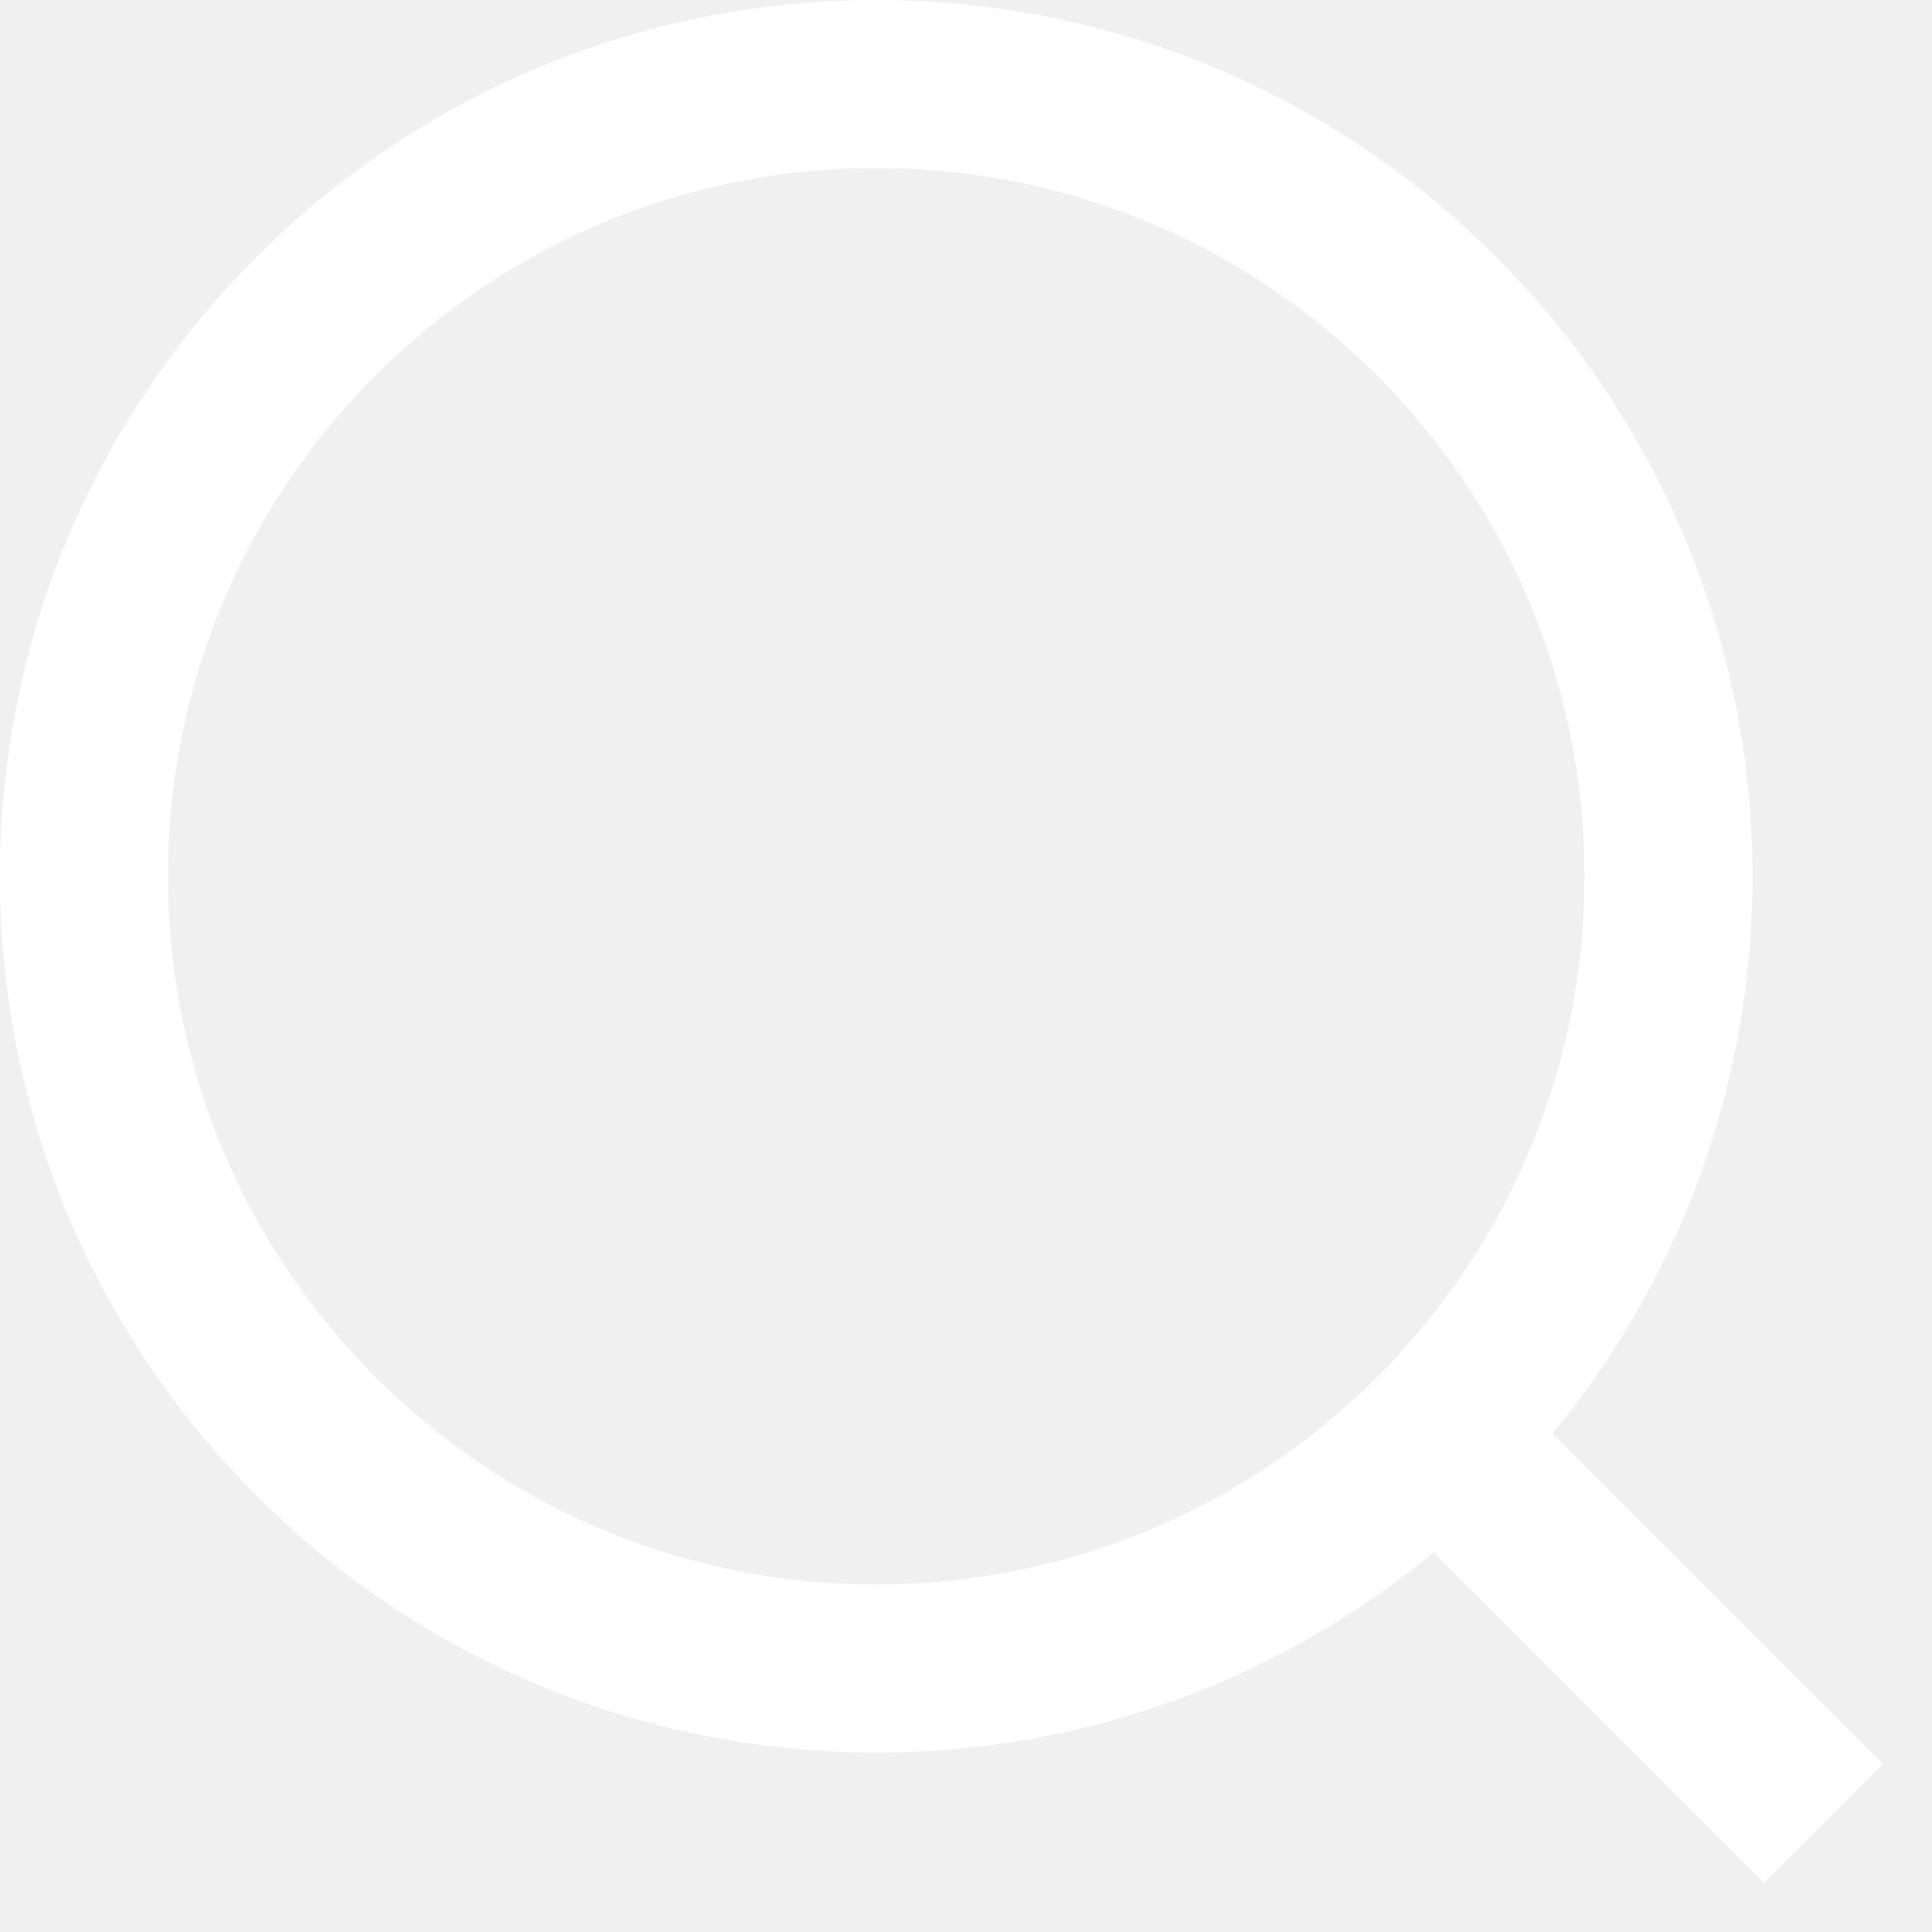
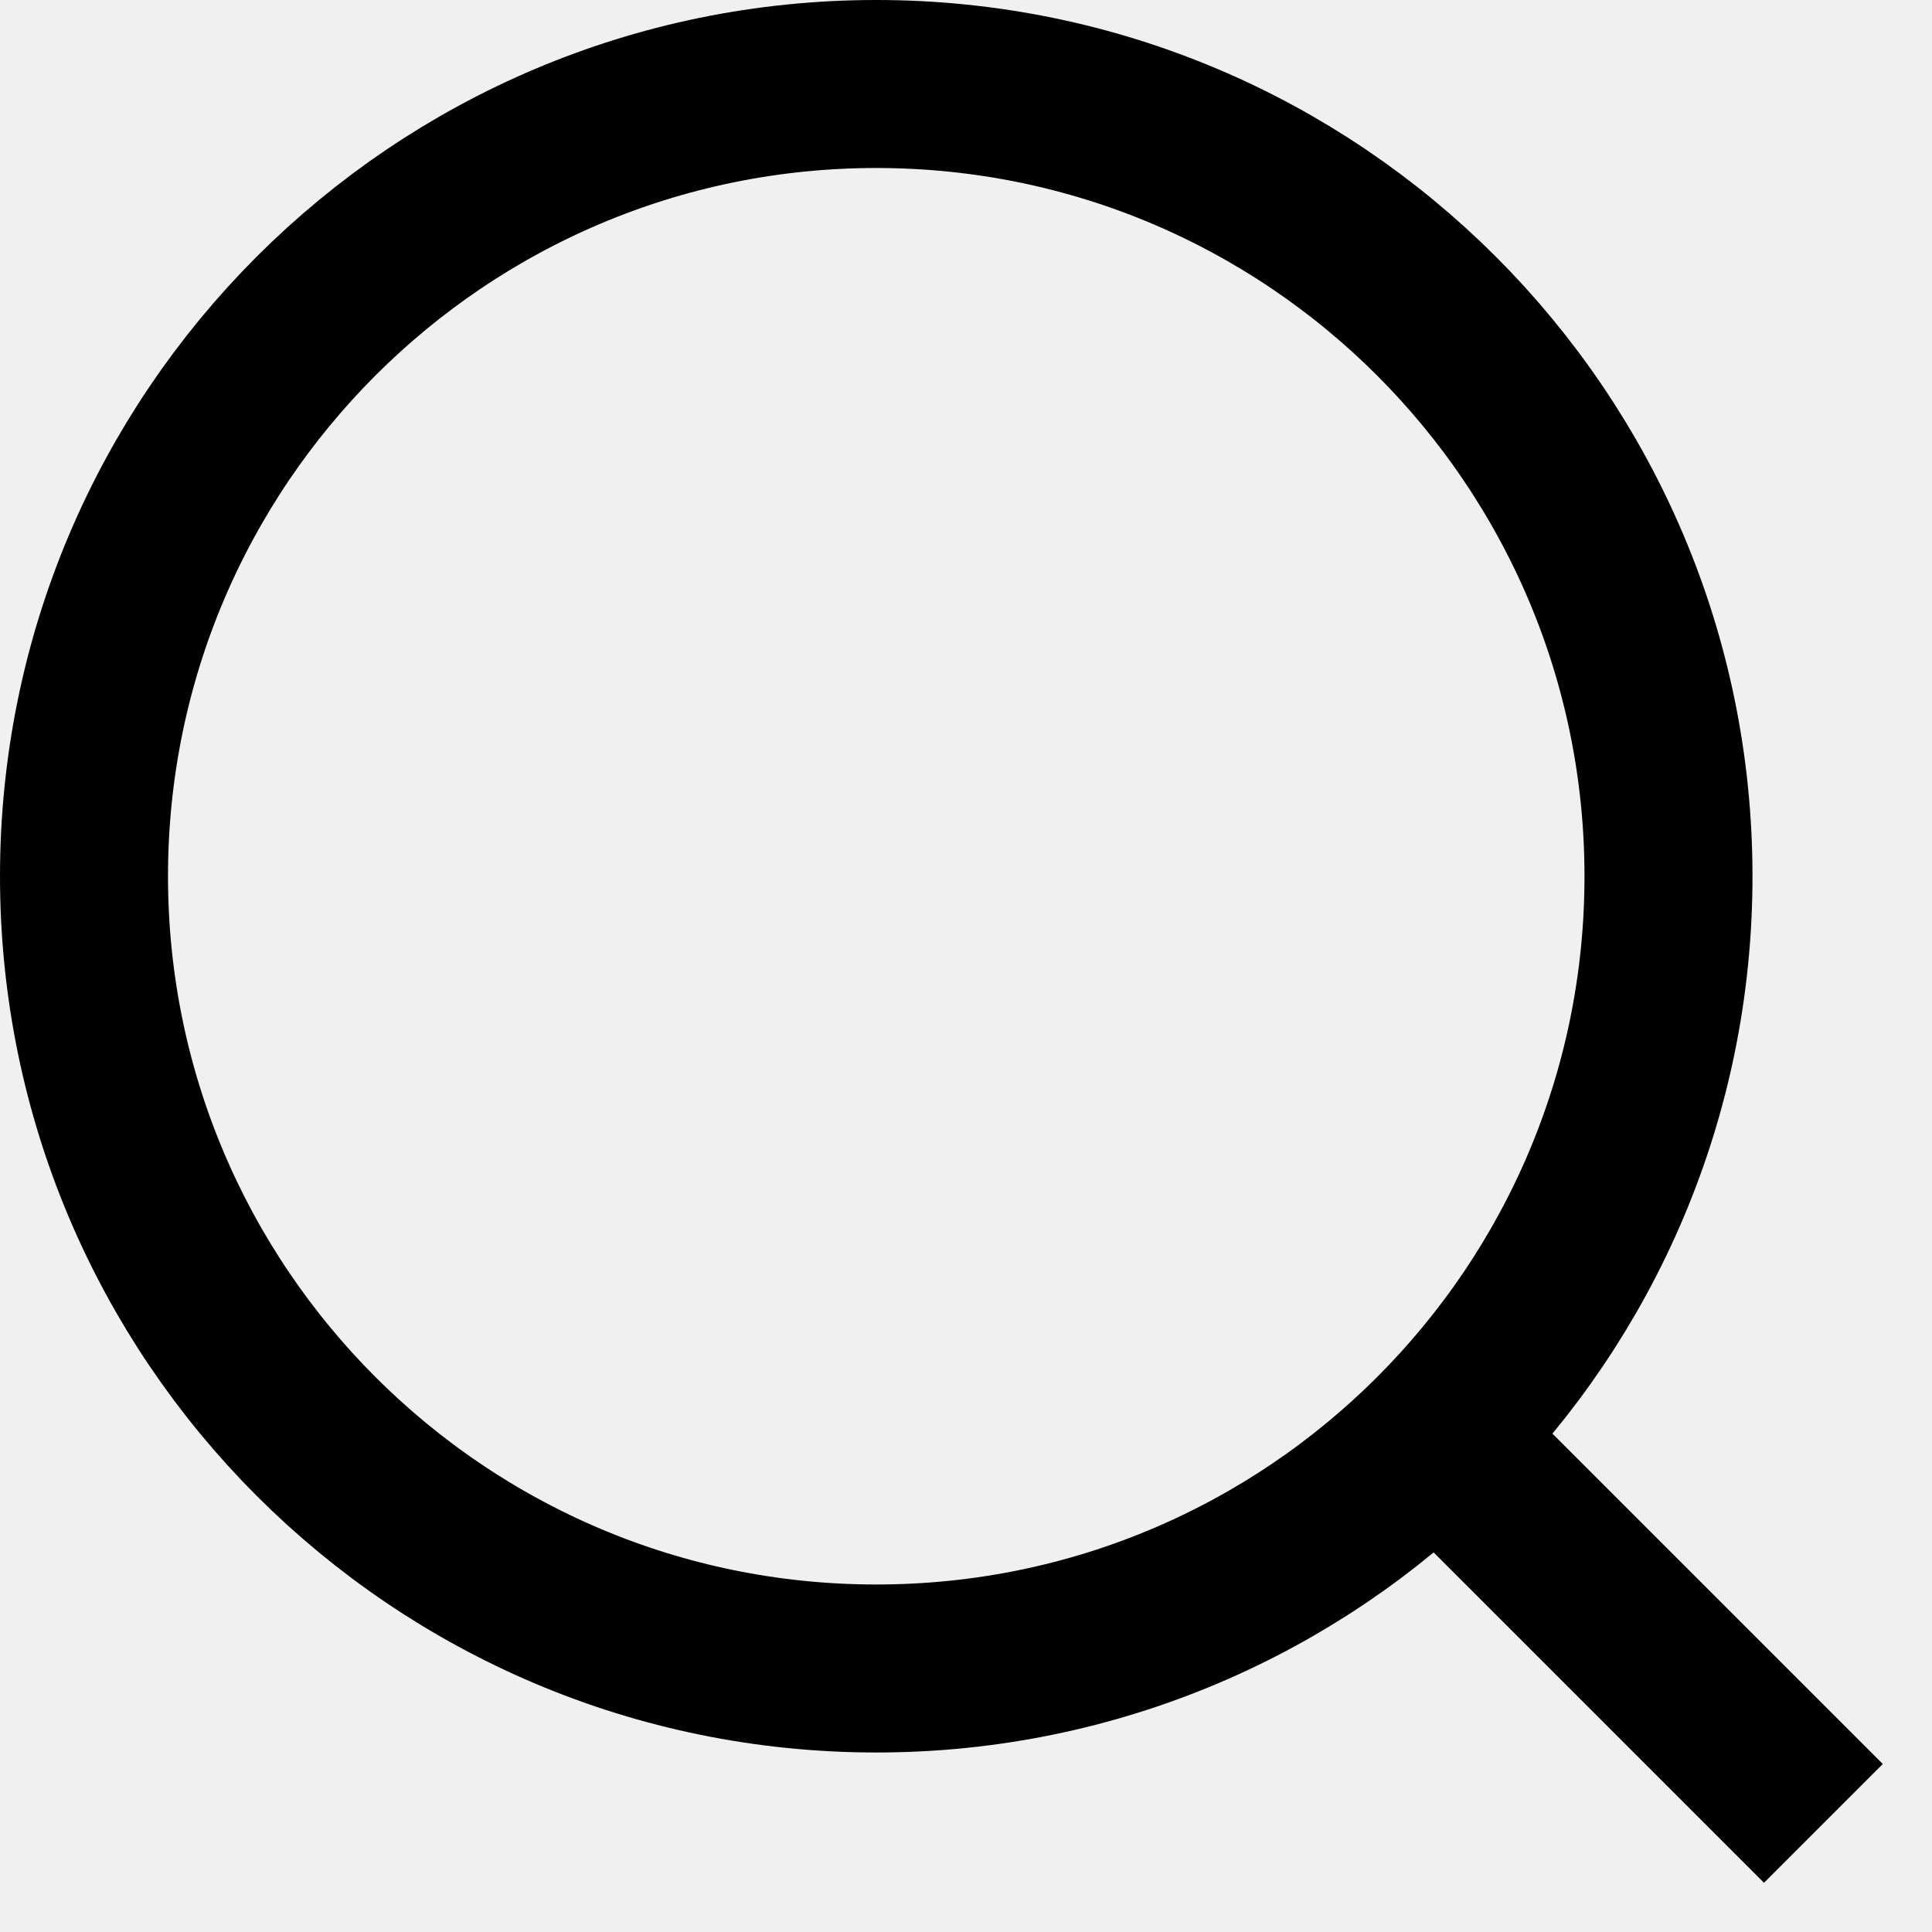
<svg xmlns="http://www.w3.org/2000/svg" width="23" height="23" viewBox="0 0 23 23" fill="none">
-   <path d="M21 21L17.101 17.101M17.101 17.101C18.808 15.394 19.863 13.036 19.863 10.432C19.863 5.223 15.64 1 10.432 1C5.223 1 1 5.223 1 10.432C1 15.64 5.223 19.863 10.432 19.863C13.036 19.863 15.394 18.808 17.101 17.101Z" stroke="white" stroke-width="2" stroke-linecap="square" stroke-linejoin="round" />
+   <path d="M21 21L17.101 17.101M17.101 17.101C18.808 15.394 19.863 13.036 19.863 10.432C19.863 5.223 15.64 1 10.432 1C5.223 1 1 5.223 1 10.432C1 15.64 5.223 19.863 10.432 19.863C13.036 19.863 15.394 18.808 17.101 17.101Z" stroke="currentColor" stroke-width="2" stroke-linecap="square" stroke-linejoin="round" />
</svg>
